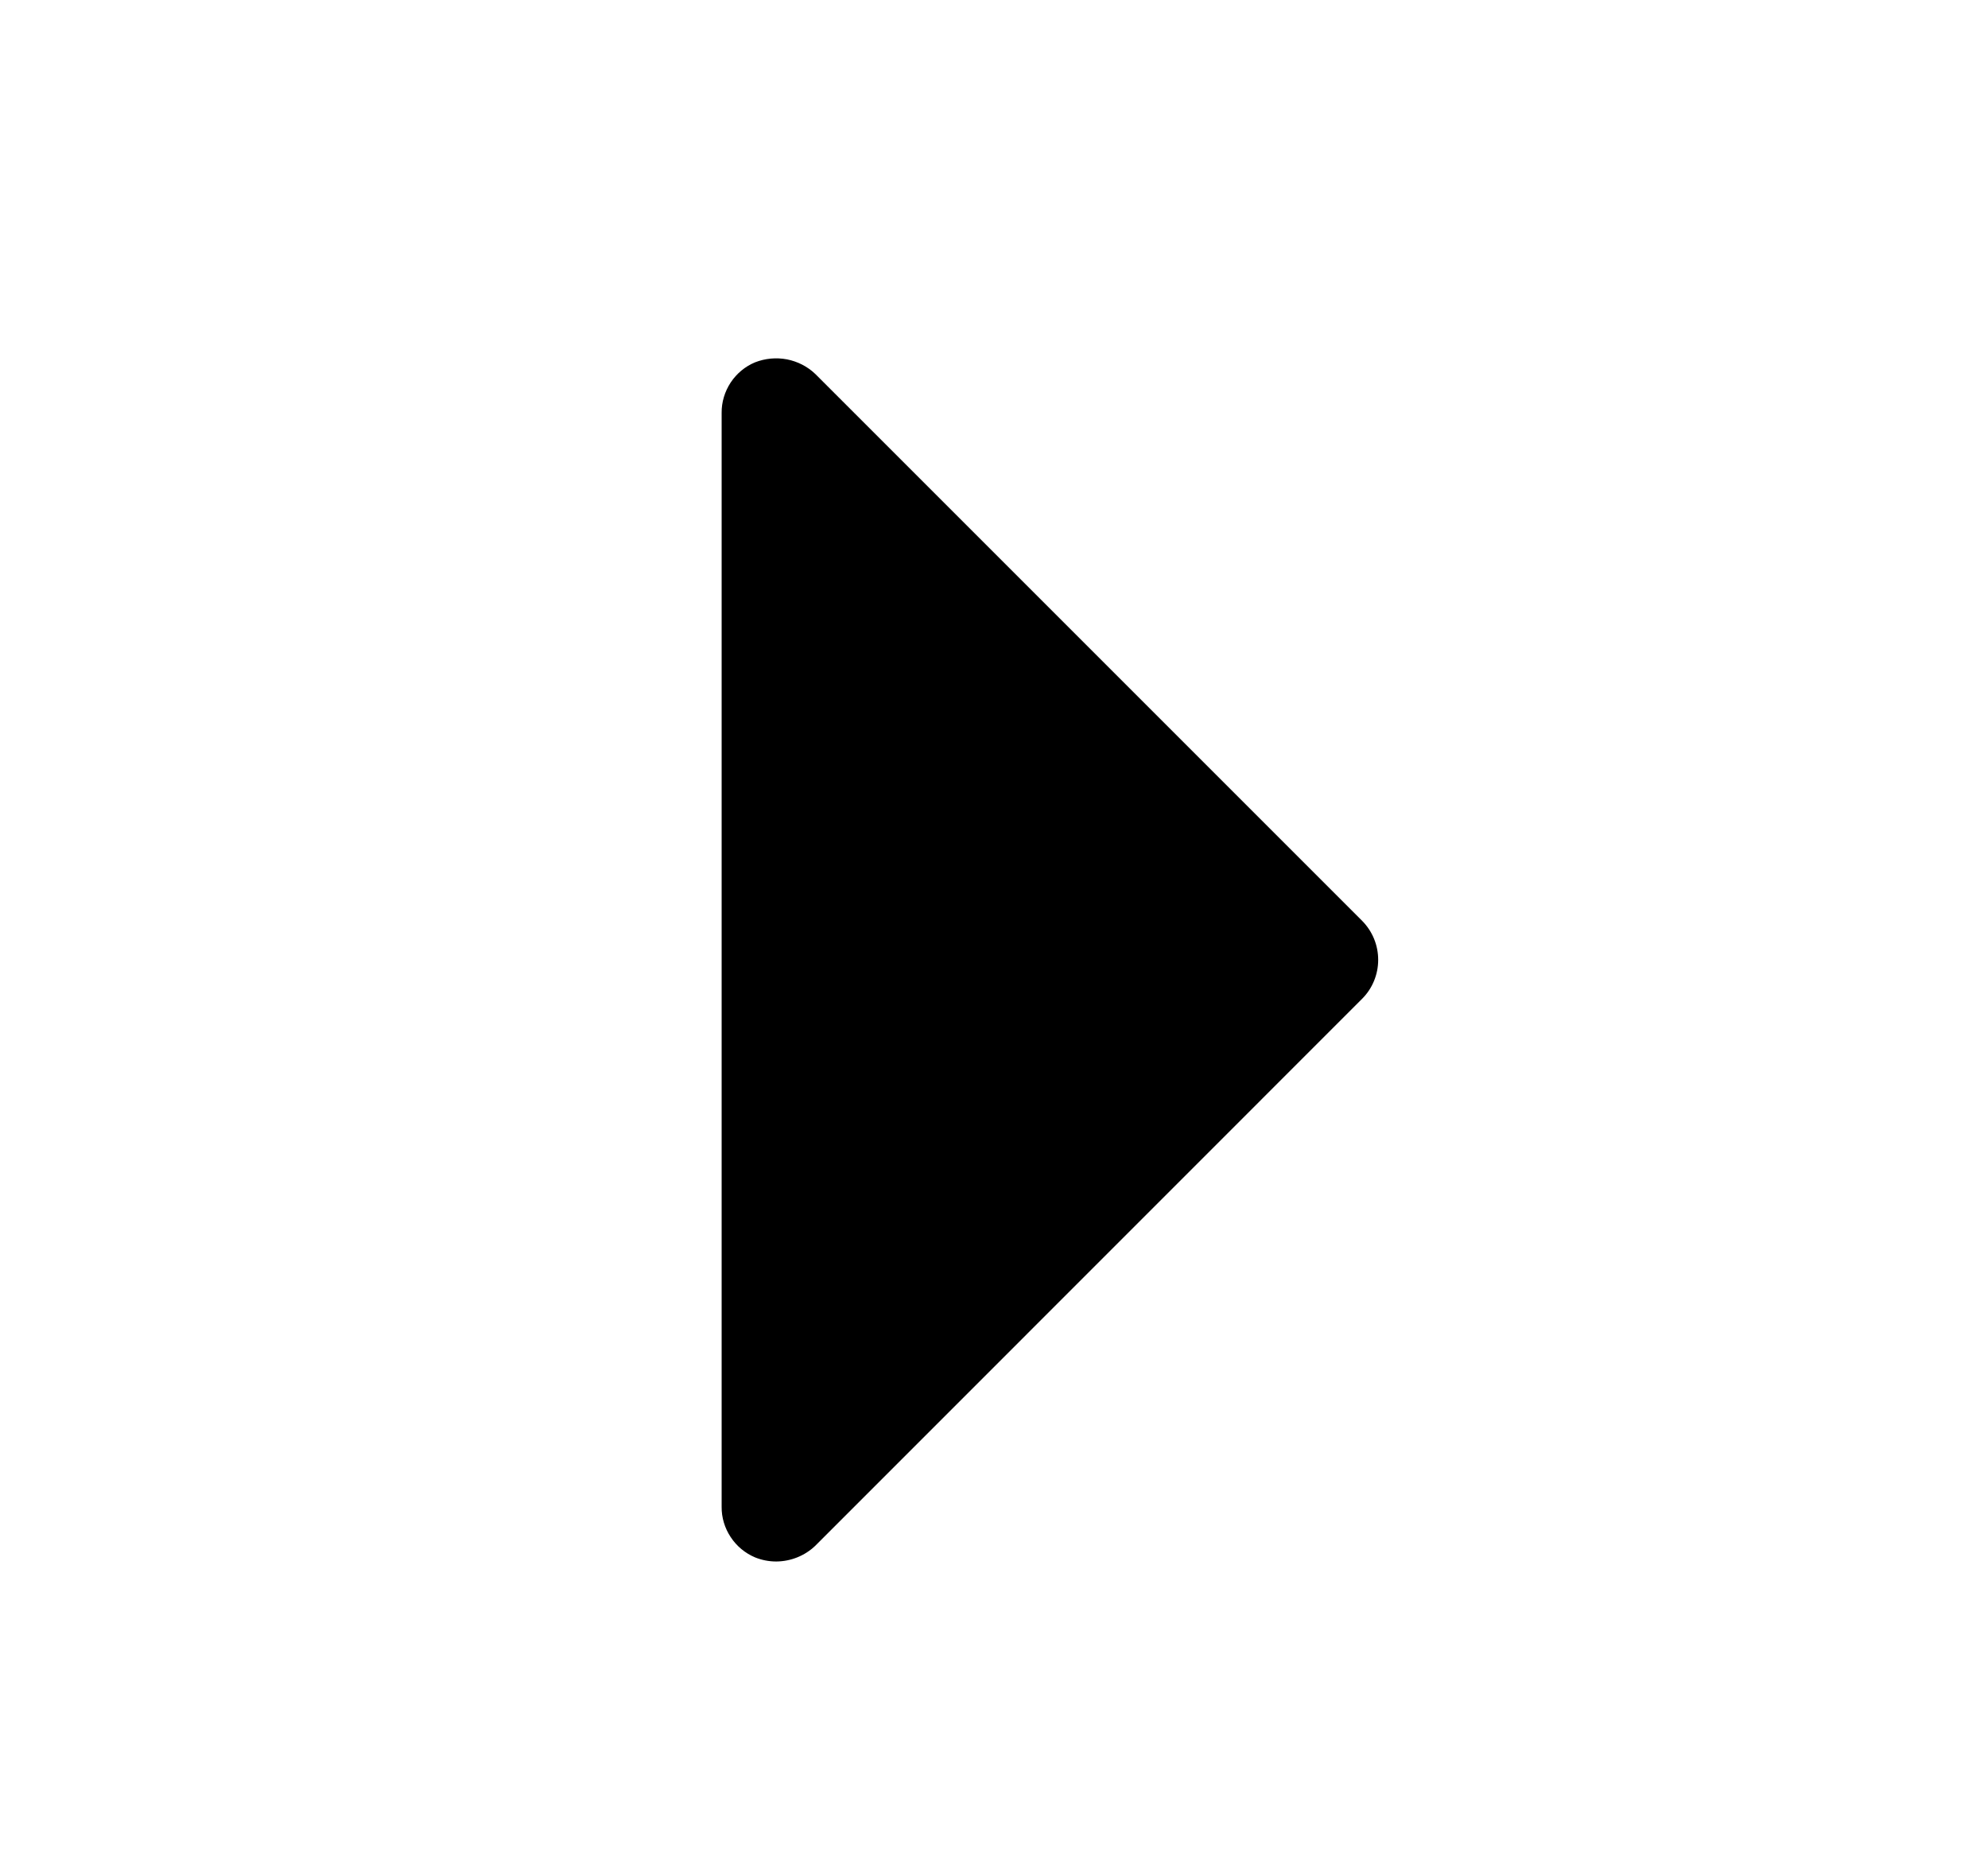
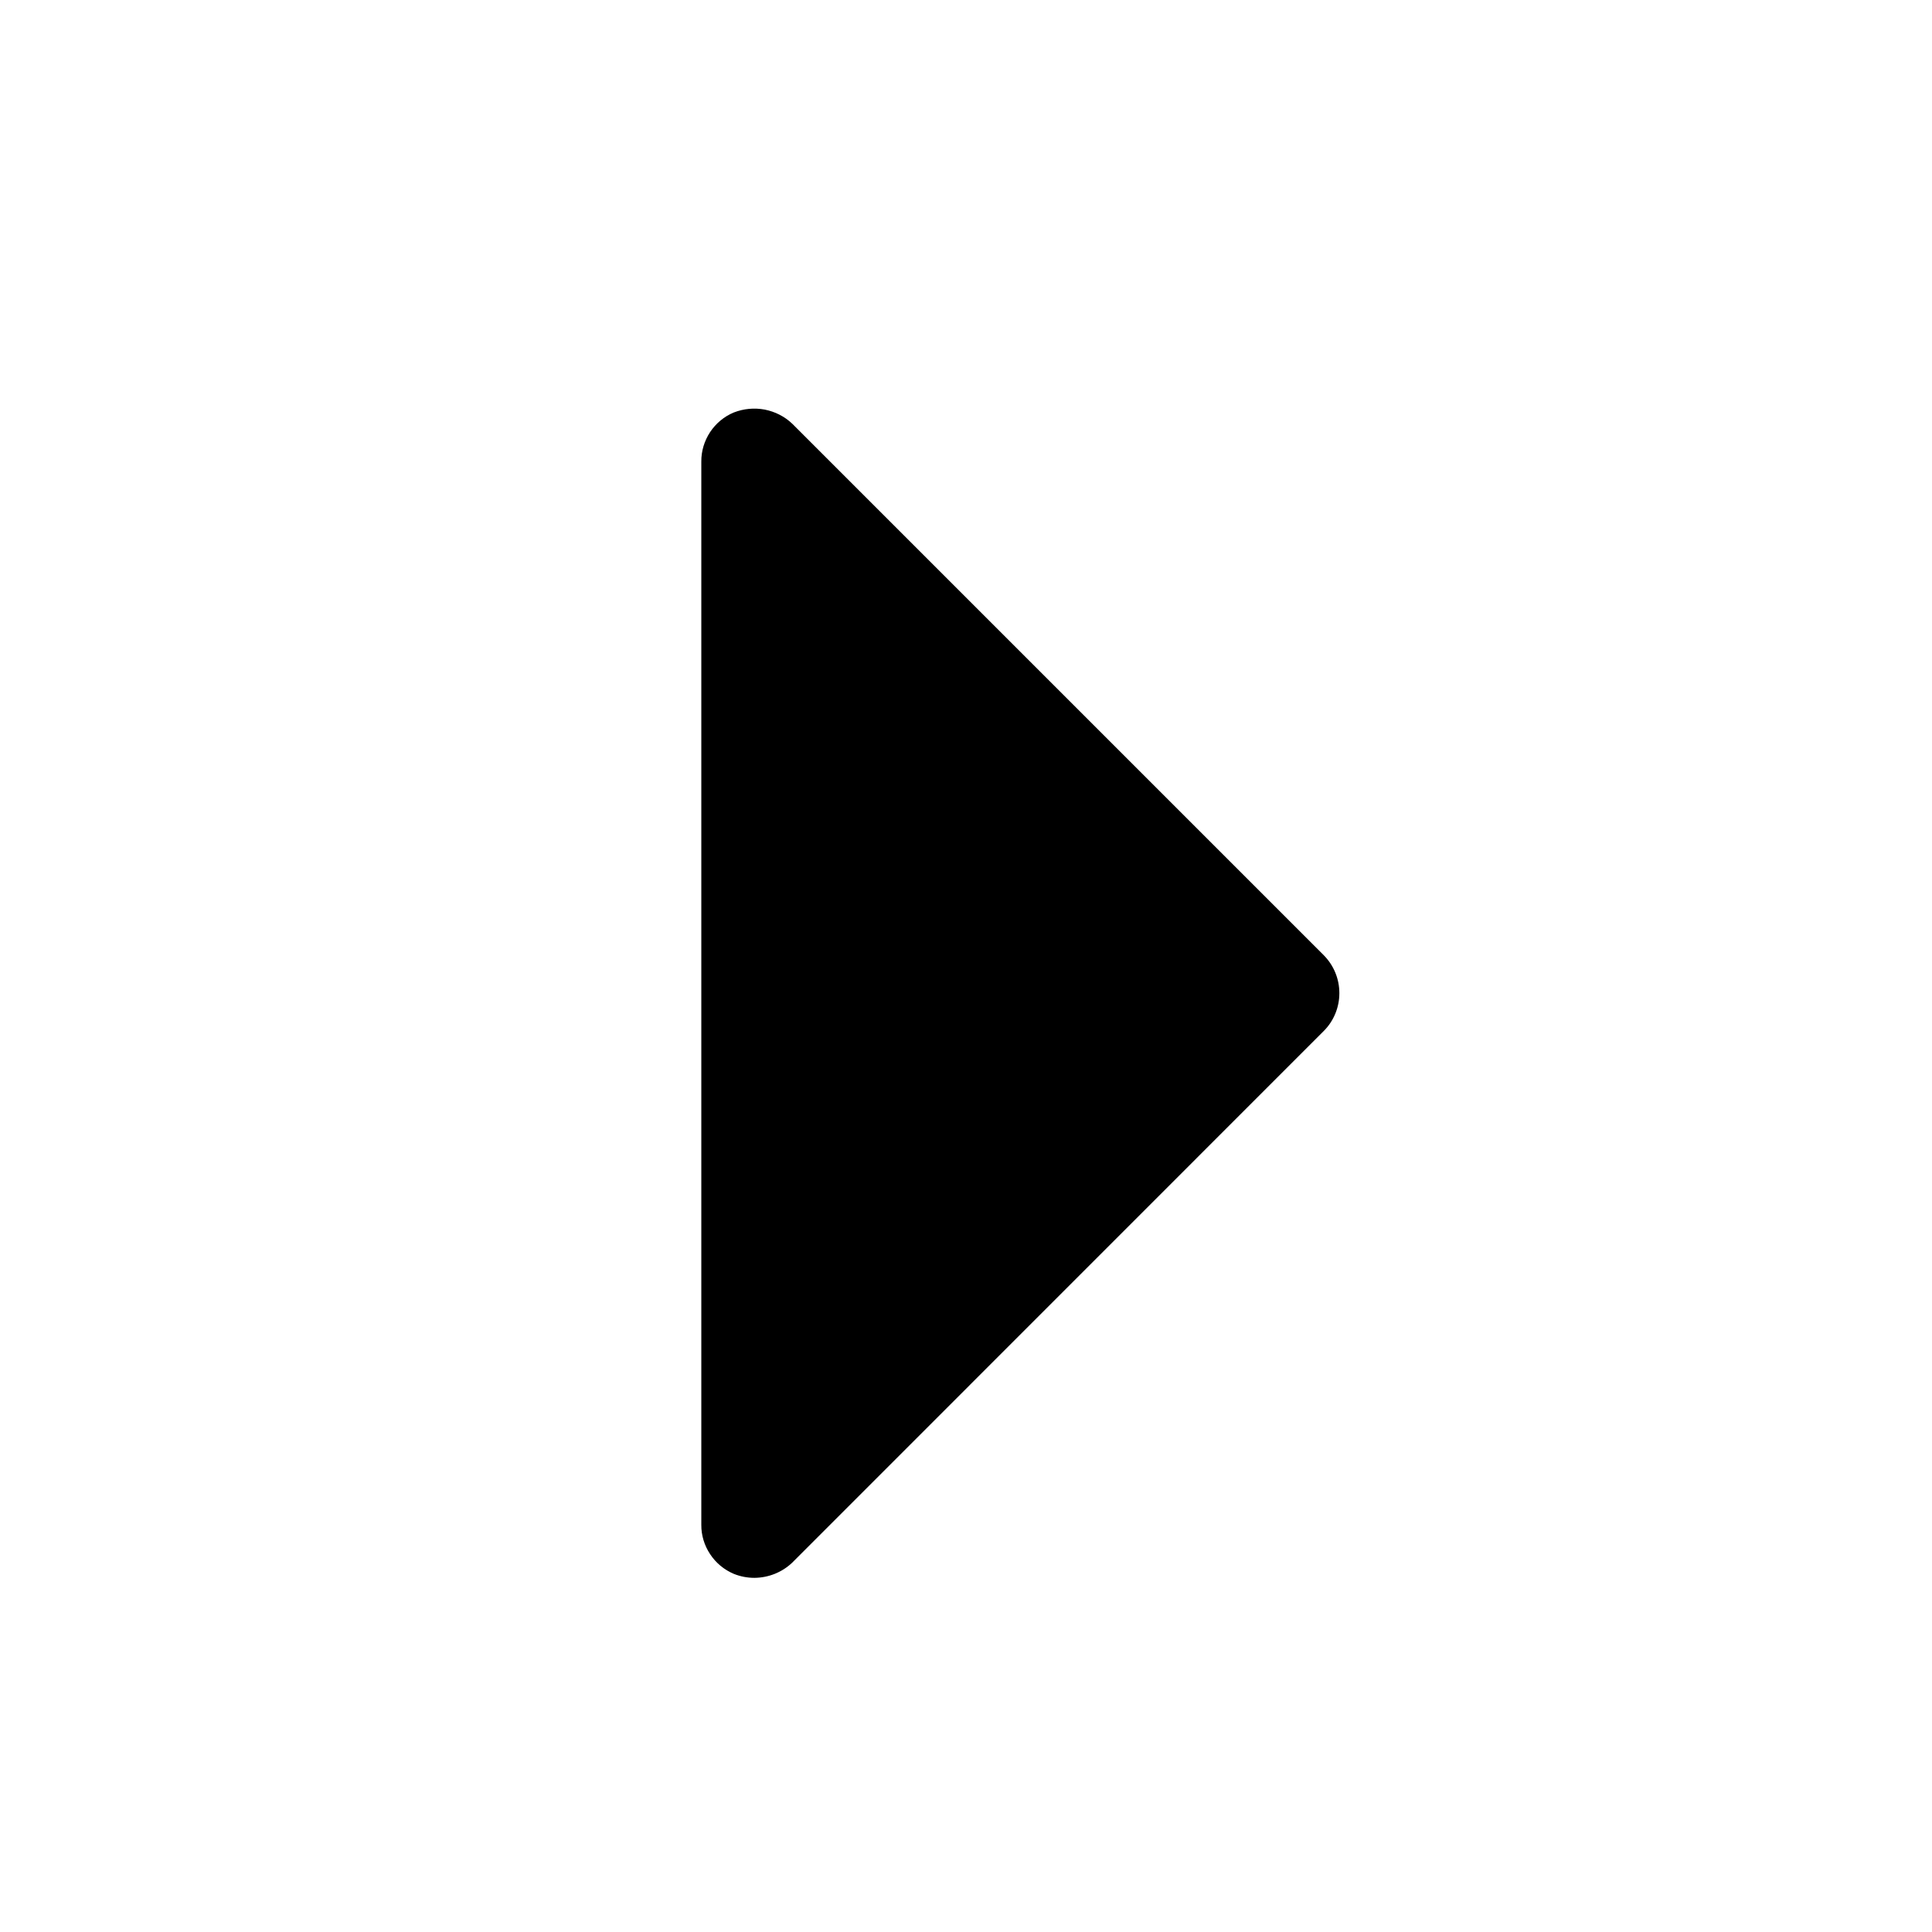
- <svg xmlns="http://www.w3.org/2000/svg" width="16" height="15" viewBox="0 0 16 15" fill="none">
+ <svg xmlns="http://www.w3.org/2000/svg" width="15" height="15" viewBox="0 0 16 15" fill="none">
  <path d="M10.963 7.411L6.561 3.009C6.498 2.949 6.419 2.909 6.333 2.892C6.247 2.876 6.159 2.884 6.077 2.916C5.997 2.949 5.929 3.006 5.881 3.078C5.833 3.151 5.807 3.236 5.808 3.323V12.127C5.807 12.214 5.833 12.299 5.881 12.371C5.929 12.444 5.997 12.5 6.077 12.534C6.132 12.556 6.189 12.567 6.248 12.567C6.365 12.566 6.477 12.521 6.561 12.441L10.963 8.038C11.046 7.955 11.092 7.842 11.092 7.725C11.092 7.607 11.046 7.495 10.963 7.411Z" fill="black" />
</svg>
